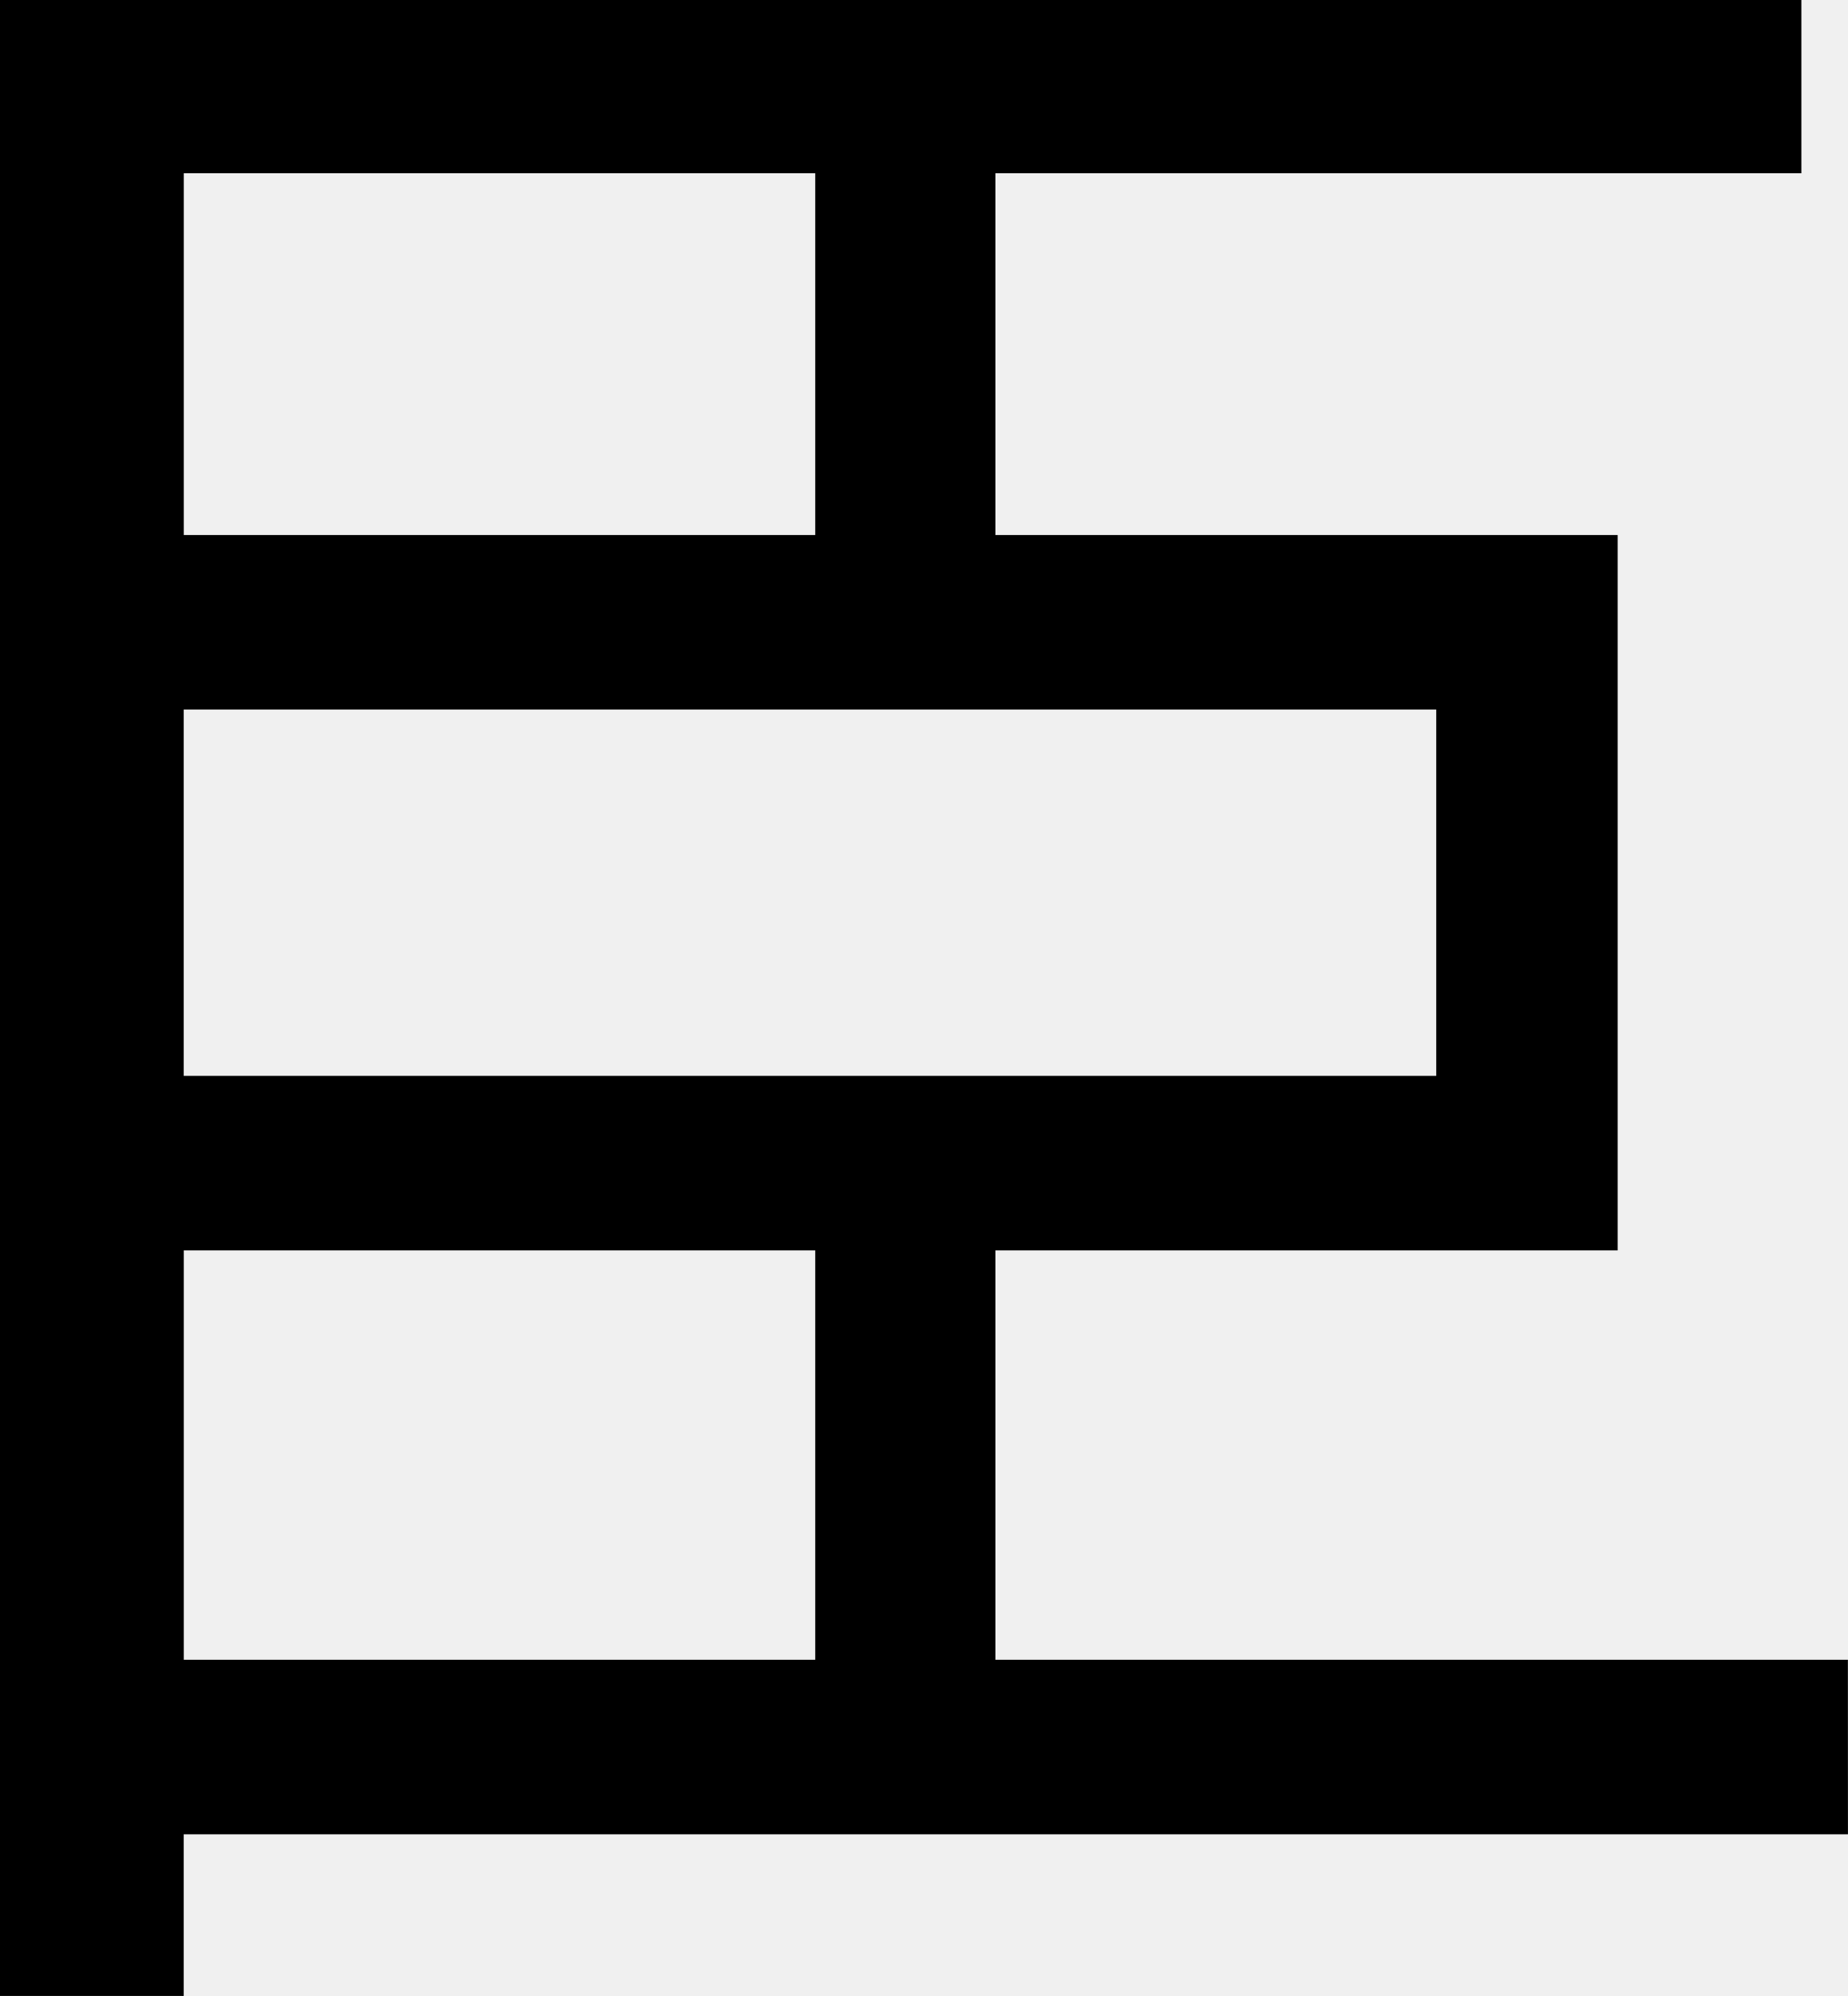
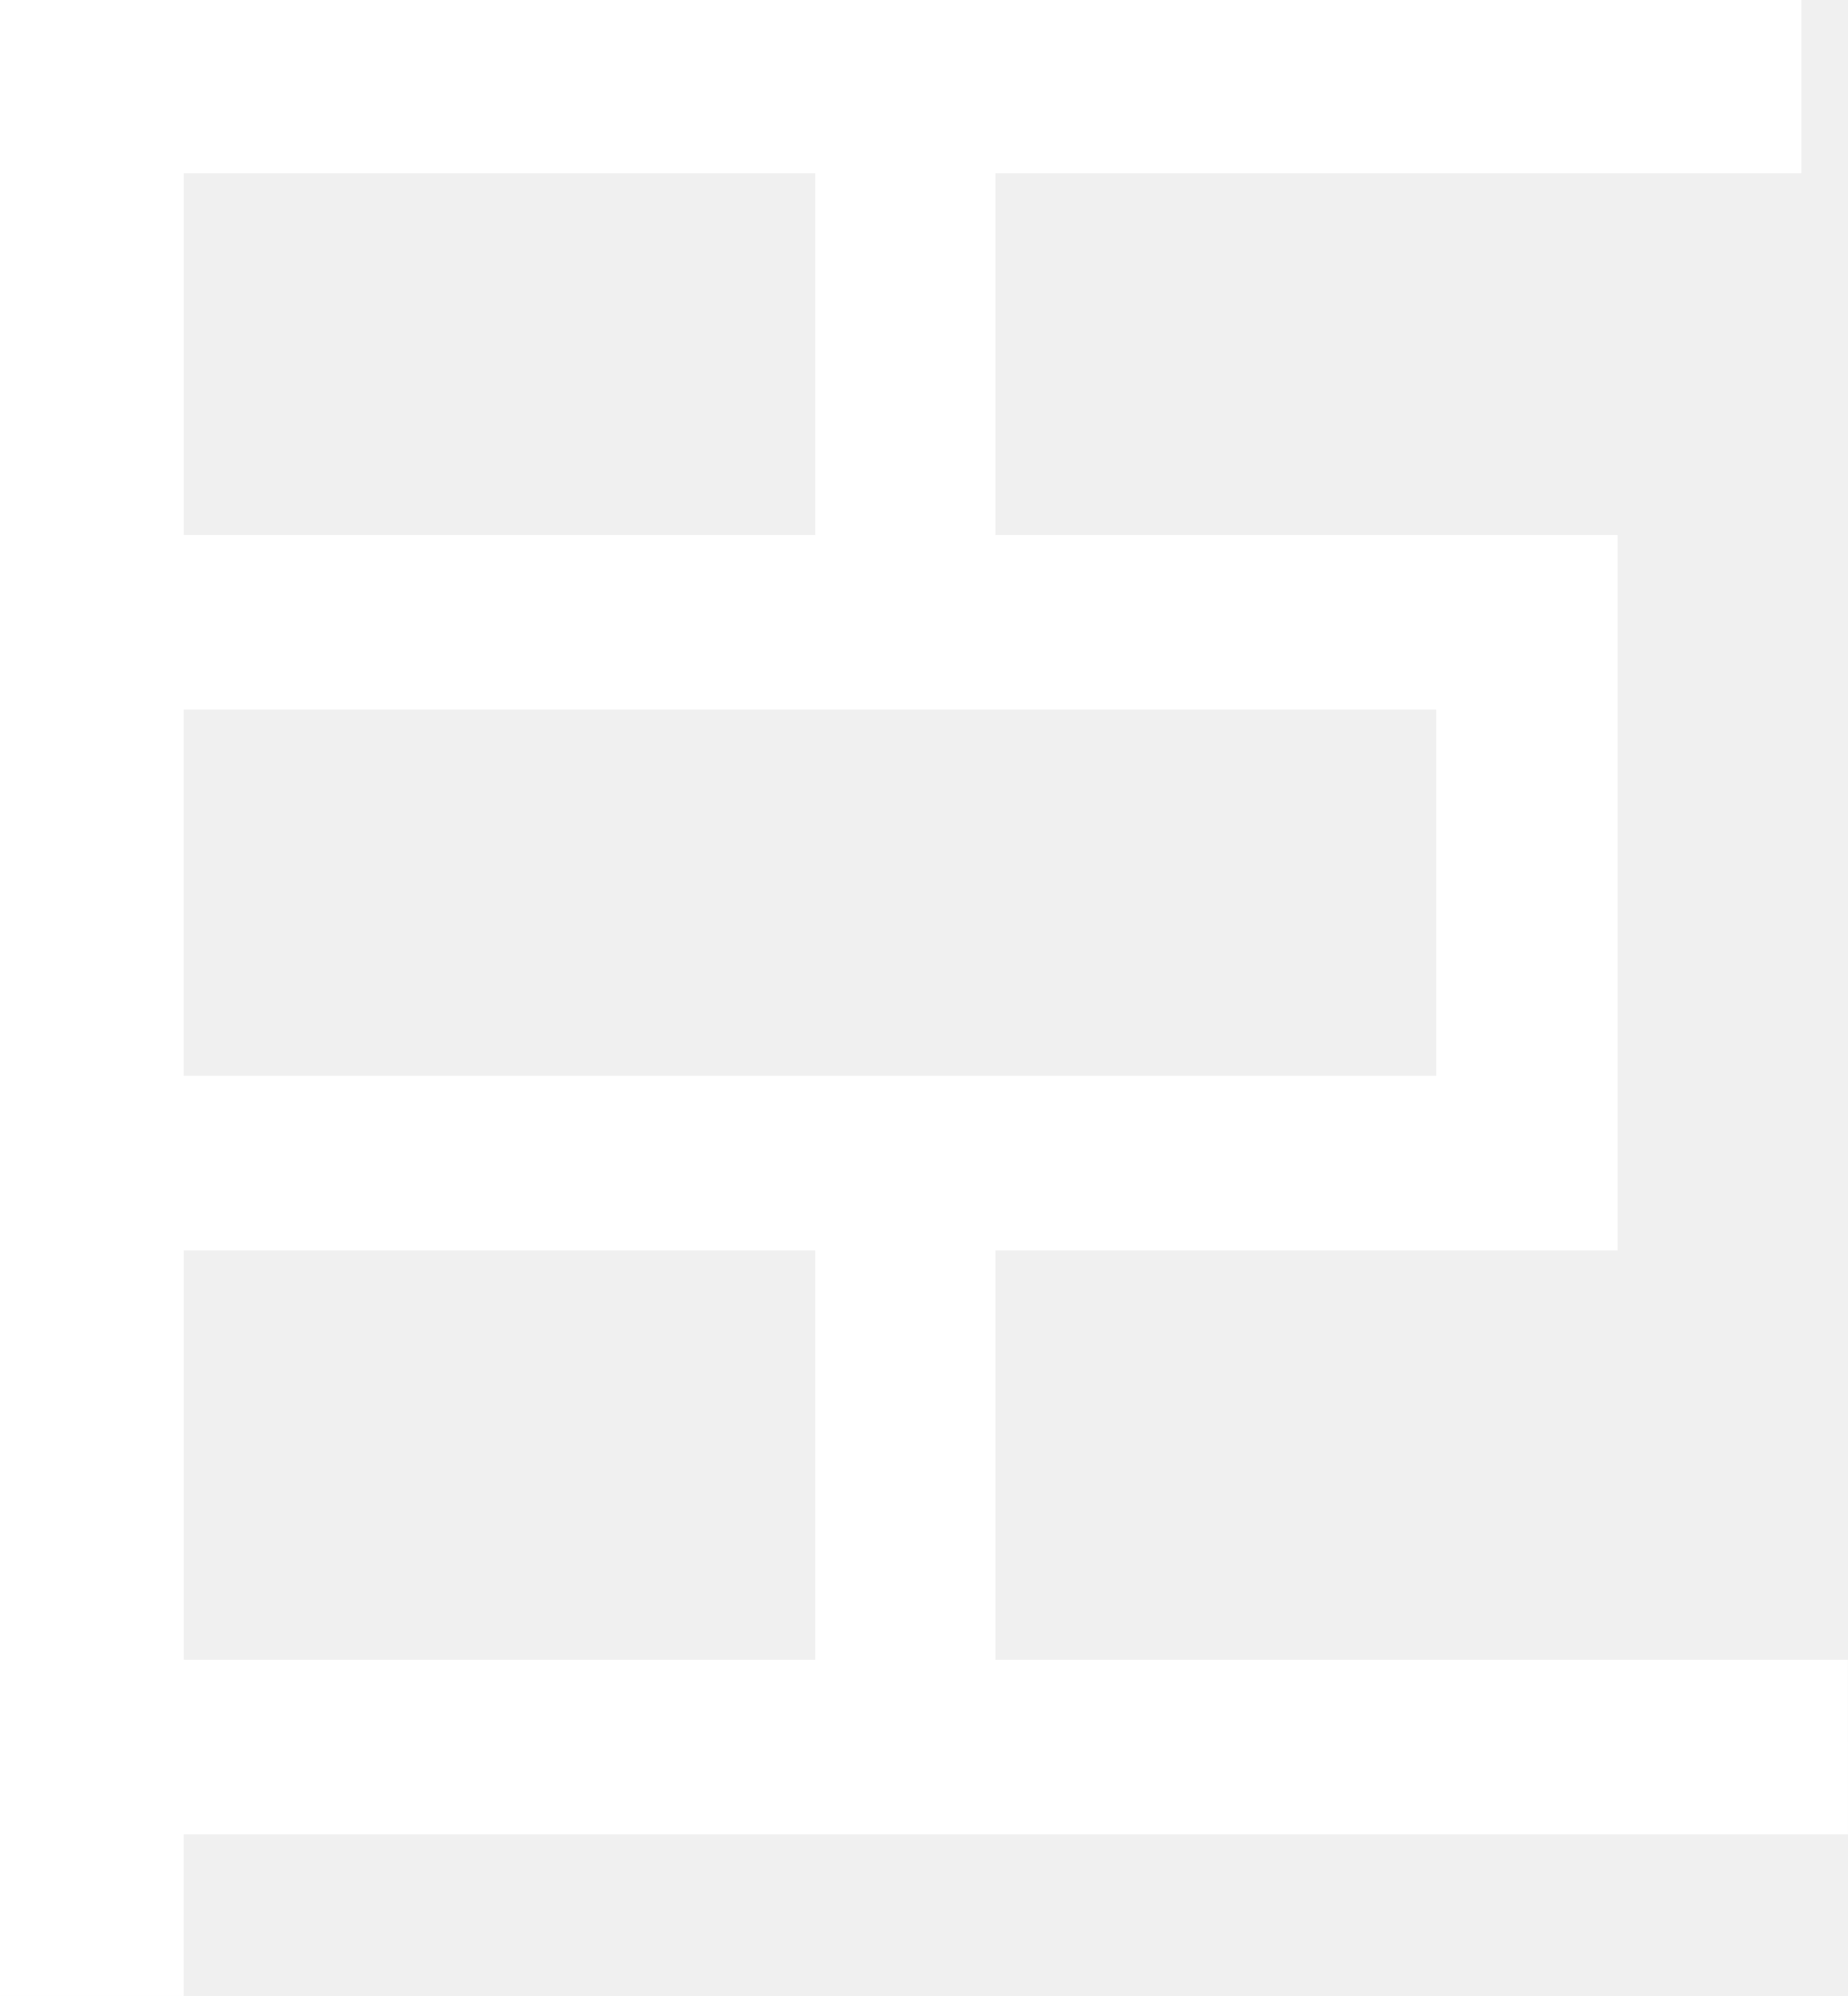
<svg xmlns="http://www.w3.org/2000/svg" width="27.371mm" height="29.559mm" version="1.1" viewBox="0 0 27.371 29.559">
  <text x="-24.14" y="1.635" fill="#000000" font-family="'Noto Serif Ethiopic'" font-size="35.278px" stroke-width=".265" xml:space="preserve">
    <tspan x="-24.14" y="1.635" stroke-width=".265" />
  </text>
  <g transform="translate(-64.716 -68.932)" stroke-width=".265" aria-label="臣">
-     <path d="m92.087 96.096h-24.65v2.394h-2.722v-29.559h26.682v2.567h-11.937v5.357h9.216v10.594h-9.216v6.063h12.626zm-15.296-19.241v-5.357h-9.353v5.357zm9.198 8.01v-5.426h-18.552v5.426zm-9.198 8.647v-6.063h-9.353v6.063z" />
+     <path fill="white" d="m92.087 96.096h-24.65v2.394h-2.722v-29.559h26.682v2.567h-11.937v5.357h9.216v10.594h-9.216v6.063h12.626zm-15.296-19.241v-5.357h-9.353v5.357zm9.198 8.01v-5.426h-18.552v5.426zm-9.198 8.647v-6.063h-9.353v6.063z" />
  </g>
</svg>
